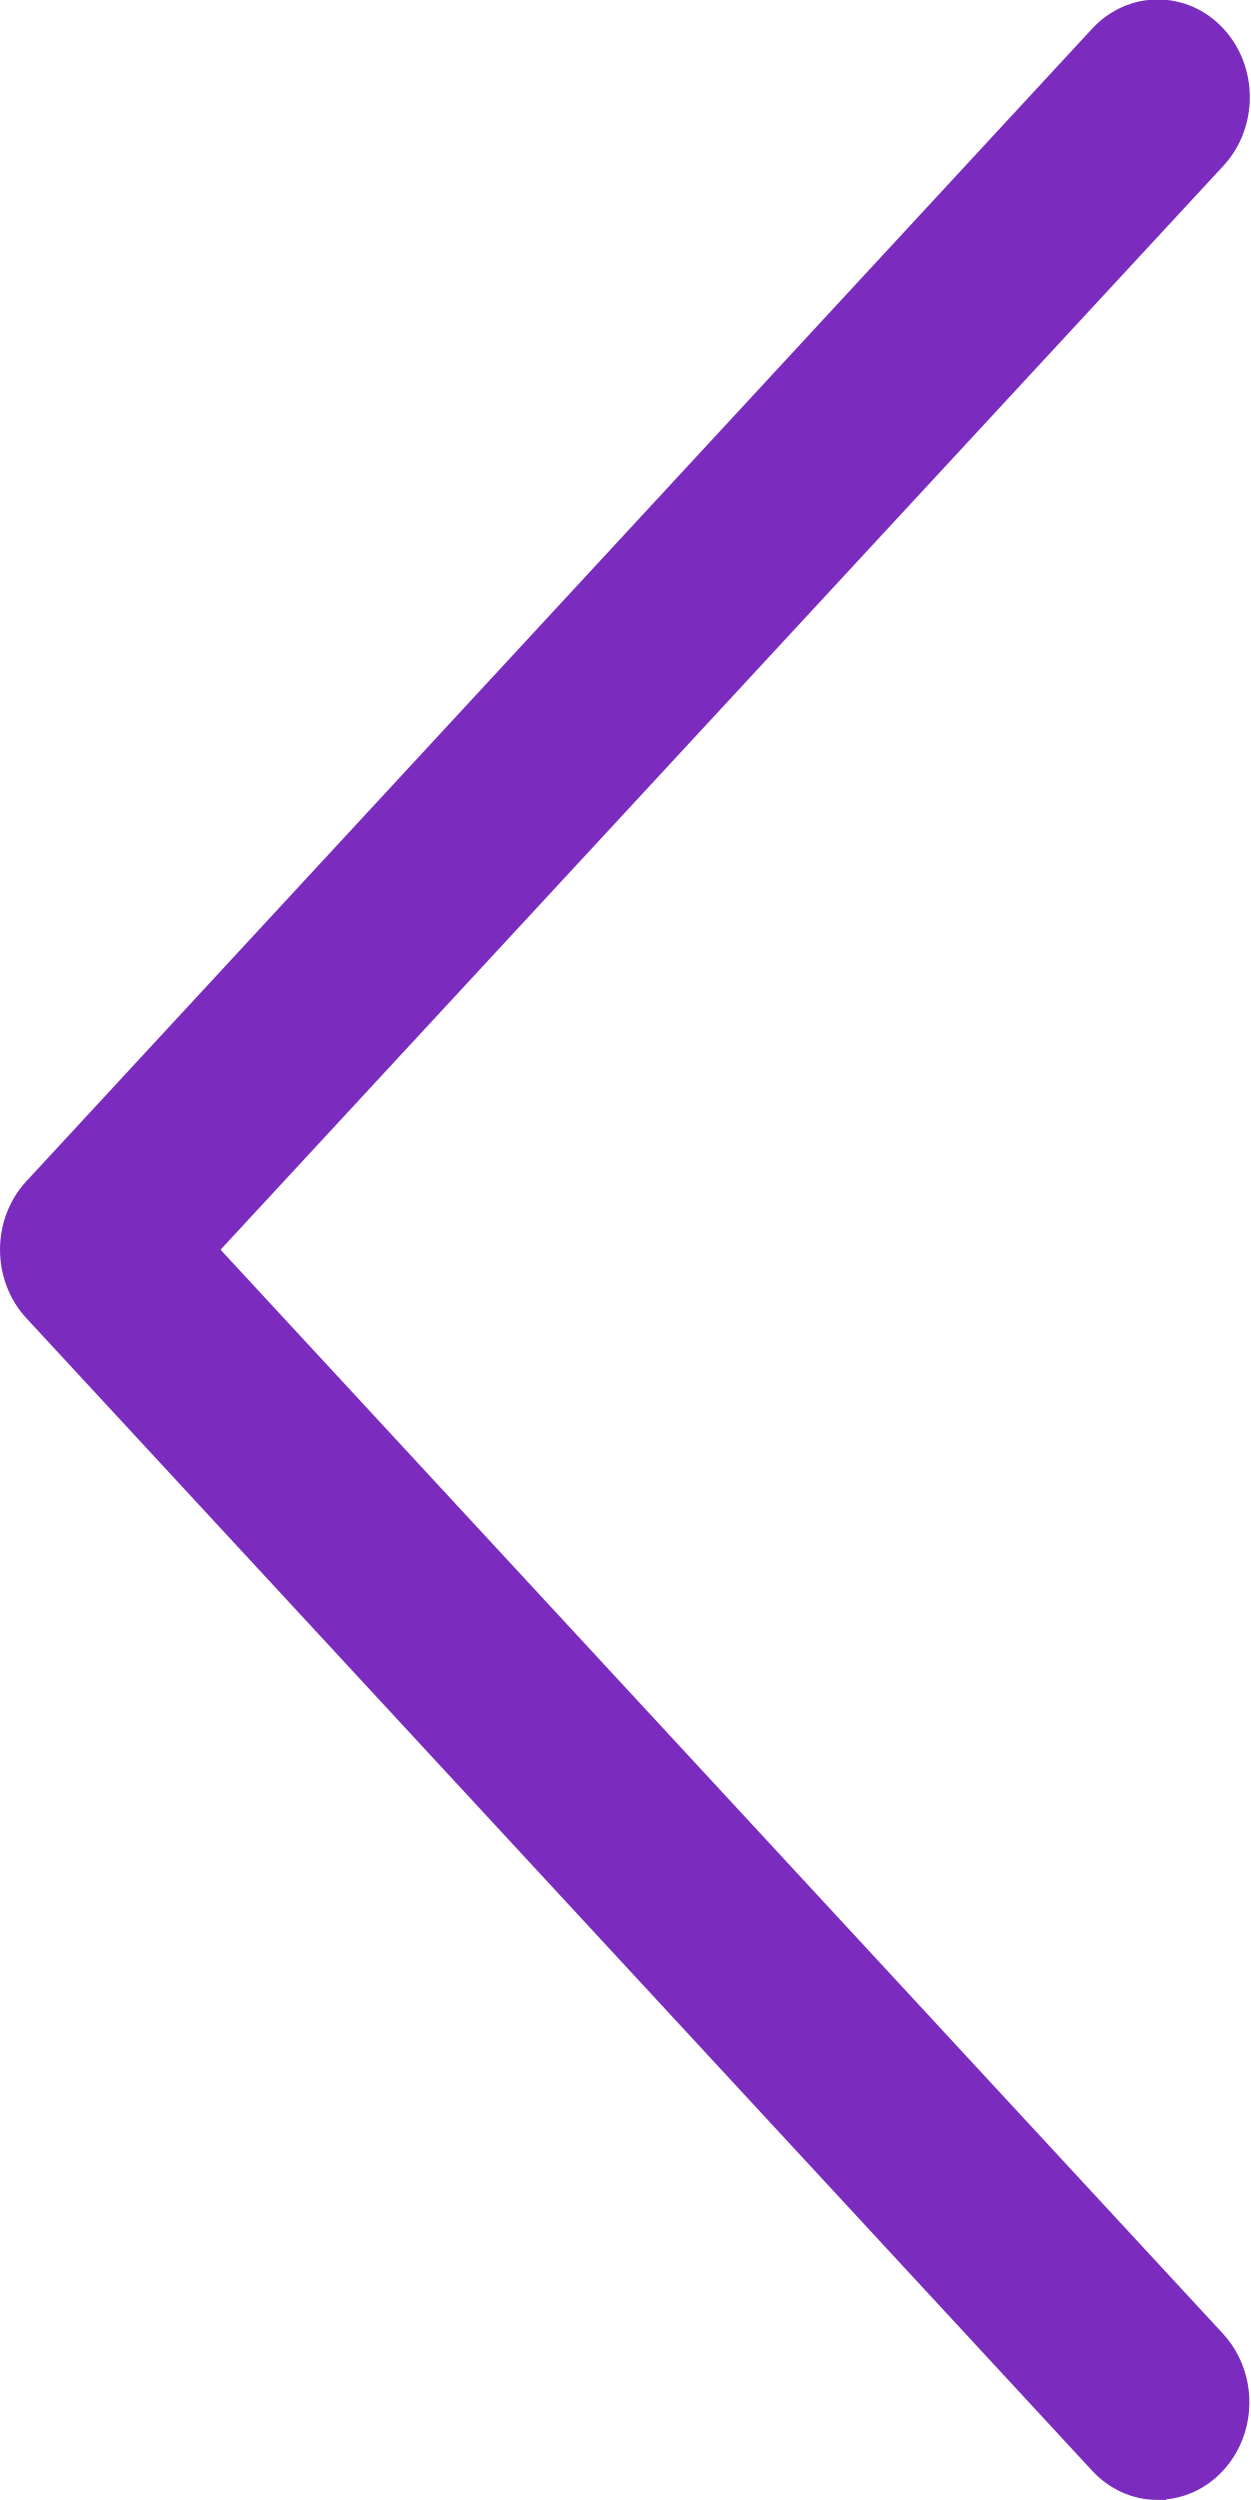
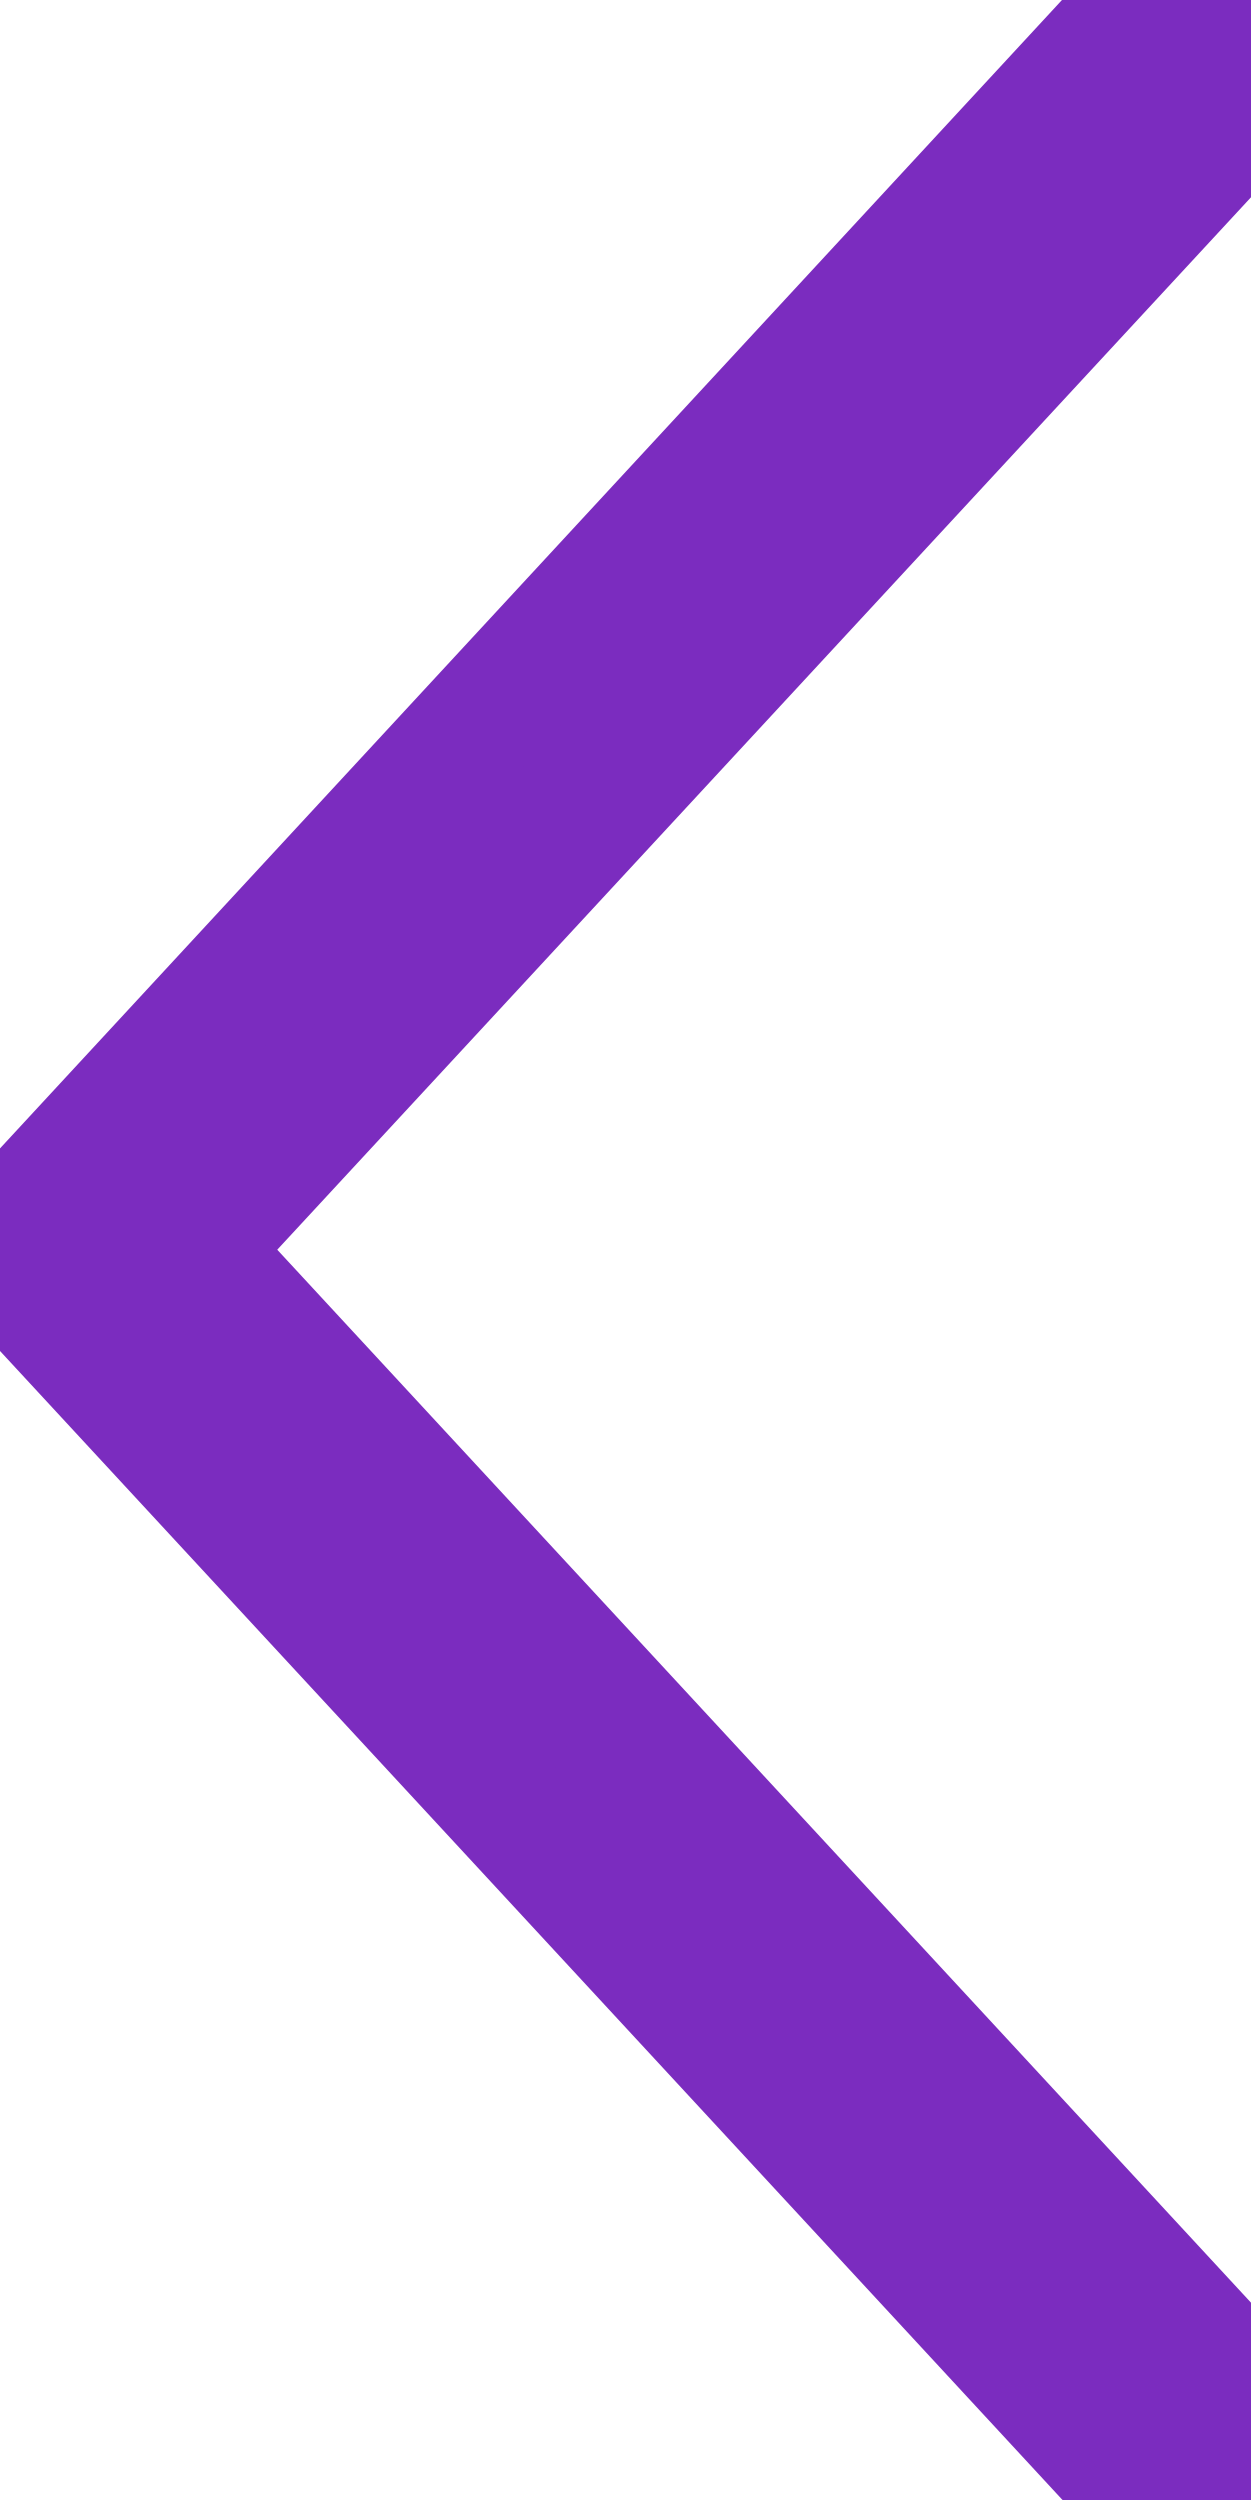
<svg xmlns="http://www.w3.org/2000/svg" width="10.001pt" height="20pt" version="1.1" viewBox="0 0 10.001 20" id="svg142">
  <defs id="defs68">
    <symbol id="v" overflow="visible">
      <path d="m 18.766,-1.125 c -0.969,0.5 -1.98,0.875 -3.031,1.125 -1.043,0.258 -2.137,0.391 -3.281,0.391 -3.398,0 -6.09,-0.945 -8.078,-2.844 -1.992,-1.906 -2.984,-4.484 -2.984,-7.734 0,-3.258 0.992,-5.836 2.984,-7.734 1.988,-1.906 4.68,-2.859 8.078,-2.859 1.145,0 2.238,0.133 3.281,0.391 1.051,0.25 2.062,0.625 3.031,1.125 v 4.219 c -0.98,-0.656 -1.945,-1.141 -2.891,-1.453 -0.949,-0.312 -1.949,-0.469 -3,-0.469 -1.875,0 -3.352,0.605 -4.422,1.812 -1.074,1.199 -1.609,2.856 -1.609,4.969 0,2.106 0.535,3.762 1.609,4.969 1.07,1.199 2.547,1.797 4.422,1.797 1.051,0 2.051,-0.148 3,-0.453 0.945,-0.312 1.91,-0.801 2.891,-1.469 z" id="path2" />
    </symbol>
    <symbol id="c" overflow="visible">
      <path d="m 13.734,-11.141 c -0.438,-0.195 -0.871,-0.344 -1.297,-0.438 -0.418,-0.102 -0.84,-0.156 -1.266,-0.156 -1.262,0 -2.231,0.406 -2.906,1.219 -0.68,0.805 -1.016,1.953 -1.016,3.453 v 7.062 H 2.359 v -15.312 h 4.891 v 2.516 c 0.625,-1 1.344,-1.727 2.156,-2.188 0.82,-0.469 1.801,-0.703 2.938,-0.703 0.164,0 0.344,0.012 0.531,0.031 0.195,0.012 0.477,0.039 0.844,0.078 z" id="path5" />
    </symbol>
    <symbol id="a" overflow="visible">
      <path d="m 17.641,-7.703 v 1.406 H 6.188 c 0.125,1.148 0.539,2.008 1.25,2.578 0.707,0.574 1.703,0.859 2.984,0.859 1.031,0 2.082,-0.148 3.156,-0.453 1.082,-0.312 2.191,-0.773 3.328,-1.391 v 3.766 c -1.156,0.438 -2.312,0.766 -3.469,0.984 -1.156,0.227 -2.312,0.344 -3.469,0.344 -2.773,0 -4.93,-0.703 -6.469,-2.109 -1.531,-1.406 -2.297,-3.379 -2.297,-5.922 0,-2.5 0.754,-4.461 2.266,-5.891 1.508,-1.438 3.582,-2.156 6.219,-2.156 2.406,0 4.332,0.73 5.781,2.188 1.445,1.449 2.172,3.383 2.172,5.797 z m -5.031,-1.625 c 0,-0.926 -0.273,-1.672 -0.812,-2.234 -0.543,-0.57 -1.25,-0.859 -2.125,-0.859 -0.949,0 -1.719,0.266 -2.312,0.797 -0.594,0.531 -0.965,1.297 -1.109,2.297 z" id="path8" />
    </symbol>
    <symbol id="k" overflow="visible">
      <path d="m 9.219,-6.891 c -1.023,0 -1.793,0.172 -2.312,0.516 -0.512,0.344 -0.766,0.855 -0.766,1.531 0,0.625 0.207,1.117 0.625,1.469 0.414,0.344 0.988,0.516 1.719,0.516 0.926,0 1.703,-0.328 2.328,-0.984 0.633,-0.664 0.953,-1.492 0.953,-2.484 v -0.562 z m 7.469,-1.844 V 0 h -4.922 v -2.266 c -0.656,0.93 -1.398,1.605 -2.219,2.031 -0.824,0.414 -1.824,0.625 -3,0.625 -1.586,0 -2.871,-0.457 -3.859,-1.375 -0.992,-0.926 -1.484,-2.129 -1.484,-3.609 0,-1.789 0.613,-3.102 1.844,-3.938 1.238,-0.844 3.18,-1.266 5.828,-1.266 h 2.891 v -0.391 c 0,-0.77 -0.309,-1.332 -0.922,-1.688 -0.617,-0.363 -1.57,-0.547 -2.859,-0.547 -1.055,0 -2.031,0.105 -2.938,0.312 -0.898,0.211 -1.73,0.523 -2.5,0.938 v -3.734 c 1.039,-0.25 2.086,-0.441 3.141,-0.578 1.062,-0.133 2.125,-0.203 3.188,-0.203 2.758,0 4.75,0.547 5.969,1.641 1.227,1.086 1.844,2.856 1.844,5.312 z" id="path11" />
    </symbol>
    <symbol id="b" overflow="visible">
      <path d="m 7.703,-19.656 v 4.344 H 12.75 v 3.5 H 7.703 v 6.5 c 0,0.711 0.141,1.188 0.422,1.438 0.281,0.25 0.836,0.375 1.672,0.375 h 2.516 v 3.5 h -4.188 c -1.938,0 -3.312,-0.398 -4.125,-1.203 -0.805,-0.812 -1.203,-2.18 -1.203,-4.109 v -6.5 h -2.422 v -3.5 h 2.422 v -4.344 z" id="path14" />
    </symbol>
    <symbol id="e" overflow="visible">
      <path d="m 12.766,-13.078 v -8.203 h 4.922 V -1e-4 H 12.766 v -2.219 c -0.668,0.906 -1.406,1.57 -2.219,1.984 -0.813,0.414 -1.758,0.625 -2.828,0.625 -1.887,0 -3.434,-0.75 -4.641,-2.25 -1.211,-1.5 -1.812,-3.426 -1.812,-5.781 0,-2.363 0.602,-4.297 1.812,-5.797 1.207,-1.5 2.754,-2.25 4.641,-2.25 1.062,0 2,0.215 2.812,0.641 0.82,0.43 1.566,1.086 2.234,1.969 z m -3.219,9.922 c 1.039,0 1.836,-0.379 2.391,-1.141 0.551,-0.77 0.828,-1.883 0.828,-3.344 0,-1.457 -0.277,-2.566 -0.828,-3.328 -0.555,-0.77 -1.352,-1.156 -2.391,-1.156 -1.043,0 -1.84,0.387 -2.391,1.156 -0.555,0.762 -0.828,1.871 -0.828,3.328 0,1.461 0.273,2.574 0.828,3.344 0.551,0.762 1.348,1.141 2.391,1.141 z" id="path17" />
    </symbol>
    <symbol id="j" overflow="visible">
      <path d="m 10.5,-3.156 c 1.051,0 1.852,-0.379 2.406,-1.141 0.551,-0.77 0.828,-1.883 0.828,-3.344 0,-1.457 -0.277,-2.566 -0.828,-3.328 -0.555,-0.77 -1.355,-1.156 -2.406,-1.156 -1.055,0 -1.859,0.387 -2.422,1.156 -0.555,0.773 -0.828,1.883 -0.828,3.328 0,1.449 0.273,2.559 0.828,3.328 0.562,0.773 1.367,1.156 2.422,1.156 z m -3.25,-9.922 c 0.676,-0.883 1.422,-1.539 2.234,-1.969 0.82,-0.426 1.766,-0.641 2.828,-0.641 1.895,0 3.445,0.75 4.656,2.25 1.207,1.5 1.812,3.434 1.812,5.797 0,2.356 -0.605,4.281 -1.812,5.781 -1.211,1.5 -2.762,2.25 -4.656,2.25 -1.062,0 -2.008,-0.211 -2.828,-0.625 C 8.672,-0.66 7.926,-1.32 7.25,-2.219 V -2e-5 H 2.359 v -21.281 H 7.25 Z" id="path20" />
    </symbol>
    <symbol id="i" overflow="visible">
      <path d="m 0.344,-15.312 h 4.891 l 4.125,10.391 3.5,-10.391 h 4.891 l -6.438,16.766 c -0.648,1.695 -1.402,2.883 -2.266,3.562 -0.867,0.688 -2,1.031 -3.406,1.031 H 2.797 V 2.829 h 1.531 c 0.832,0 1.438,-0.137 1.812,-0.406 C 6.523,2.161 6.82,1.692 7.031,1.016 L 7.172,0.595 Z" id="path23" />
    </symbol>
    <symbol id="h" overflow="visible">
      <path d="m 2.578,-20.406 h 14.203 v 3.969 H 7.828 v 3.797 h 8.422 v 3.984 H 7.828 v 4.672 h 9.25 V 4e-4 h -14.5 z" id="path26" />
    </symbol>
    <symbol id="u" overflow="visible">
      <path d="m 0.984,-15.312 h 4.766 l 2.562,10.547 2.578,-10.547 h 4.094 l 2.578,10.438 2.578,-10.438 h 4.75 L 20.859,0 h -5.344 L 12.937,-10.531 10.359,0 h -5.344 z" id="path29" />
    </symbol>
    <symbol id="t" overflow="visible">
      <path d="M 2.359,-15.312 H 7.25 V 0 H 2.359 Z m 0,-5.969 H 7.25 v 4 H 2.359 Z" id="path32" />
    </symbol>
    <symbol id="g" overflow="visible">
      <path d="M 17.75,-9.328 V 0 h -4.922 v -7.141 c 0,-1.32 -0.031,-2.234 -0.094,-2.734 -0.062,-0.5 -0.168,-0.867 -0.312,-1.109 -0.188,-0.312 -0.449,-0.555 -0.781,-0.734 -0.324,-0.176 -0.695,-0.266 -1.109,-0.266 -1.023,0 -1.824,0.398 -2.406,1.188 -0.586,0.781 -0.875,1.871 -0.875,3.266 V -1e-4 H 2.359 v -15.312 H 7.25 v 2.234 c 0.738,-0.883 1.52,-1.539 2.344,-1.969 0.832,-0.426 1.75,-0.641 2.75,-0.641 1.77,0 3.113,0.547 4.031,1.641 0.914,1.086 1.375,2.656 1.375,4.719 z" id="path35" />
    </symbol>
    <symbol id="f" overflow="visible">
      <path d="m 2.578,-20.406 h 8.734 c 2.594,0 4.582,0.578 5.969,1.734 1.395,1.148 2.094,2.789 2.094,4.922 0,2.137 -0.699,3.781 -2.094,4.938 -1.387,1.156 -3.375,1.734 -5.969,1.734 H 7.828 V 3e-4 h -5.25 z m 5.25,3.812 v 5.703 H 10.75 c 1.02,0 1.805,-0.25 2.359,-0.75 0.562,-0.5 0.844,-1.203 0.844,-2.109 0,-0.914 -0.281,-1.617 -0.844,-2.109 -0.555,-0.488 -1.34,-0.734 -2.359,-0.734 z" id="path38" />
    </symbol>
    <symbol id="s" overflow="visible">
      <path d="m 2.578,-20.406 h 6.688 l 4.656,10.922 4.672,-10.922 h 6.688 V 0 H 20.297 V -14.938 L 15.594,-3.922 H 12.266 L 7.562,-14.938 V 0 H 2.578 Z" id="path41" />
    </symbol>
    <symbol id="r" overflow="visible">
      <path d="m 12.422,-21.281 v 3.219 H 9.719 c -0.688,0 -1.172,0.125 -1.453,0.375 -0.273,0.25 -0.406,0.688 -0.406,1.312 v 1.062 h 4.188 v 3.5 H 7.86 V -2e-4 h -4.891 v -11.812 h -2.438 v -3.5 h 2.438 v -1.062 c 0,-1.664 0.461,-2.898 1.391,-3.703 0.926,-0.801 2.367,-1.203 4.328,-1.203 z" id="path44" />
    </symbol>
    <symbol id="d" overflow="visible">
      <path d="m 9.641,-12.188 c -1.086,0 -1.914,0.391 -2.484,1.172 -0.574,0.781 -0.859,1.906 -0.859,3.375 0,1.469 0.285,2.594 0.859,3.375 0.57,0.773 1.398,1.156 2.484,1.156 1.062,0 1.875,-0.383 2.438,-1.156 0.57,-0.781 0.859,-1.906 0.859,-3.375 0,-1.469 -0.289,-2.594 -0.859,-3.375 -0.562,-0.781 -1.375,-1.172 -2.438,-1.172 z m 0,-3.5 c 2.633,0 4.691,0.715 6.172,2.141 1.477,1.418 2.219,3.387 2.219,5.906 0,2.512 -0.742,4.481 -2.219,5.906 C 14.332,-0.317 12.273,0.39 9.641,0.39 6.992,0.39 4.926,-0.317 3.438,-1.735 1.945,-3.161 1.203,-5.13 1.203,-7.641 c 0,-2.519 0.742,-4.488 2.234,-5.906 1.488,-1.426 3.555,-2.141 6.203,-2.141 z" id="path47" />
    </symbol>
    <symbol id="q" overflow="visible">
      <path d="m 16.547,-12.766 c 0.613,-0.945 1.348,-1.672 2.203,-2.172 0.852,-0.5 1.789,-0.75 2.812,-0.75 1.758,0 3.098,0.547 4.016,1.641 0.926,1.086 1.391,2.656 1.391,4.719 V -4e-4 h -4.922 v -7.984 -0.359 c 0.008,-0.133 0.016,-0.32 0.016,-0.562 0,-1.082 -0.164,-1.863 -0.484,-2.344 -0.312,-0.488 -0.824,-0.734 -1.531,-0.734 -0.93,0 -1.648,0.387 -2.156,1.156 -0.512,0.762 -0.773,1.867 -0.781,3.312 v 7.516 h -4.922 v -7.984 c 0,-1.695 -0.148,-2.785 -0.438,-3.266 -0.293,-0.488 -0.812,-0.734 -1.562,-0.734 -0.938,0 -1.664,0.387 -2.172,1.156 -0.512,0.762 -0.766,1.859 -0.766,3.297 v 7.531 h -4.922 v -15.312 h 4.922 v 2.234 c 0.602,-0.863 1.289,-1.516 2.062,-1.953 0.781,-0.438 1.641,-0.656 2.578,-0.656 1.062,0 2,0.258 2.812,0.766 0.812,0.512 1.426,1.23 1.844,2.156 z" id="path50" />
    </symbol>
    <symbol id="p" overflow="visible">
      <path d="M 17.75,-9.328 V 0 h -4.922 v -7.109 c 0,-1.344 -0.031,-2.266 -0.094,-2.766 -0.062,-0.5 -0.168,-0.867 -0.312,-1.109 -0.188,-0.312 -0.449,-0.555 -0.781,-0.734 -0.324,-0.176 -0.695,-0.266 -1.109,-0.266 -1.023,0 -1.824,0.398 -2.406,1.188 -0.586,0.781 -0.875,1.871 -0.875,3.266 V -1e-4 H 2.359 v -21.281 H 7.25 v 8.203 c 0.738,-0.883 1.52,-1.539 2.344,-1.969 0.832,-0.426 1.75,-0.641 2.75,-0.641 1.77,0 3.113,0.547 4.031,1.641 0.914,1.086 1.375,2.656 1.375,4.719 z" id="path53" />
    </symbol>
    <symbol id="o" overflow="visible">
      <path d="m 2.578,-20.406 h 5.875 l 7.422,14 v -14 h 4.984 V 0 h -5.875 L 7.562,-14 V 0 H 2.578 Z" id="path56" />
    </symbol>
    <symbol id="n" overflow="visible">
      <path d="m 2.188,-5.969 v -9.344 h 4.922 v 1.531 c 0,0.836 -0.008,1.875 -0.016,3.125 -0.012,1.25 -0.016,2.086 -0.016,2.5 0,1.242 0.031,2.133 0.094,2.672 0.07,0.543 0.18,0.934 0.328,1.172 0.207,0.324 0.473,0.574 0.797,0.75 0.32,0.168 0.691,0.25 1.109,0.25 1.02,0 1.82,-0.391 2.406,-1.172 0.582,-0.781 0.875,-1.867 0.875,-3.266 v -7.562 h 4.891 V -6e-4 H 12.688 V -2.219 C 11.945,-1.321 11.164,-0.661 10.344,-0.235 9.519,0.179 8.609,0.39 7.609,0.39 5.848,0.39 4.504,-0.149 3.578,-1.235 2.648,-2.317 2.188,-3.895 2.188,-5.969 Z" id="path59" />
    </symbol>
    <symbol id="m" overflow="visible">
      <path d="M 2.359,-15.312 H 7.25 v 15.031 c 0,2.051 -0.496,3.617 -1.484,4.703 -0.98,1.082 -2.406,1.625 -4.281,1.625 H -0.938 V 2.828 h 0.859 c 0.926,0 1.562,-0.211 1.906,-0.625 0.352,-0.418 0.531,-1.246 0.531,-2.484 z m 0,-5.969 H 7.25 v 4 H 2.359 Z" id="path62" />
    </symbol>
    <symbol id="l" overflow="visible">
      <path d="m 14.719,-14.828 v 3.984 c -0.656,-0.457 -1.324,-0.797 -2,-1.016 -0.668,-0.219 -1.359,-0.328 -2.078,-0.328 -1.367,0 -2.434,0.402 -3.203,1.203 -0.762,0.793 -1.141,1.906 -1.141,3.344 0,1.43 0.379,2.543 1.141,3.344 0.77,0.793 1.836,1.188 3.203,1.188 0.758,0 1.484,-0.109 2.172,-0.328 0.688,-0.227 1.32,-0.566 1.906,-1.016 v 4 c -0.762,0.281 -1.539,0.488 -2.328,0.625 -0.781,0.145 -1.574,0.219 -2.375,0.219 -2.762,0 -4.922,-0.707 -6.484,-2.125 -1.555,-1.414 -2.328,-3.383 -2.328,-5.906 0,-2.531 0.773,-4.504 2.328,-5.922 1.562,-1.414 3.723,-2.125 6.484,-2.125 0.801,0 1.594,0.074 2.375,0.219 0.781,0.137 1.555,0.352 2.328,0.641 z" id="path65" />
    </symbol>
  </defs>
  <g id="g140" transform="translate(-344.404,-269.4104)">
-     <path d="m 353.662,289.243 c -0.149,-6.3e-4 -0.292,-0.065 -0.398,-0.18 l -8.526,-9.22 c -0.107,-0.115 -0.167,-0.272 -0.167,-0.435 0,-0.163 0.06,-0.32 0.167,-0.435 l 8.526,-9.22 c 0.222,-0.24 0.583,-0.24 0.805,0 0.222,0.24 0.222,0.63 0,0.87 l -8.128,8.785 8.124,8.785 c 0.163,0.176 0.212,0.44 0.124,0.67 -0.088,0.23 -0.296,0.38 -0.526,0.379 z" id="path70" style="stroke:#7b2cbf;stroke-width:0.334;stroke-dasharray:none;stroke-opacity:1;fill:#7b2cbf;fill-opacity:1" />
+     <path d="m 353.662,289.243 c -0.149,-6.3e-4 -0.292,-0.065 -0.398,-0.18 l -8.526,-9.22 c -0.107,-0.115 -0.167,-0.272 -0.167,-0.435 0,-0.163 0.06,-0.32 0.167,-0.435 l 8.526,-9.22 c 0.222,-0.24 0.583,-0.24 0.805,0 0.222,0.24 0.222,0.63 0,0.87 l -8.128,8.785 8.124,8.785 c 0.163,0.176 0.212,0.44 0.124,0.67 -0.088,0.23 -0.296,0.38 -0.526,0.379 z" id="path70" style="stroke:#7b2cbf;strokeWidth:0.334;stroke-dasharray:none;stroke-opacity:1;fill:#7b2cbf;fill-opacity:1" />
  </g>
</svg>
